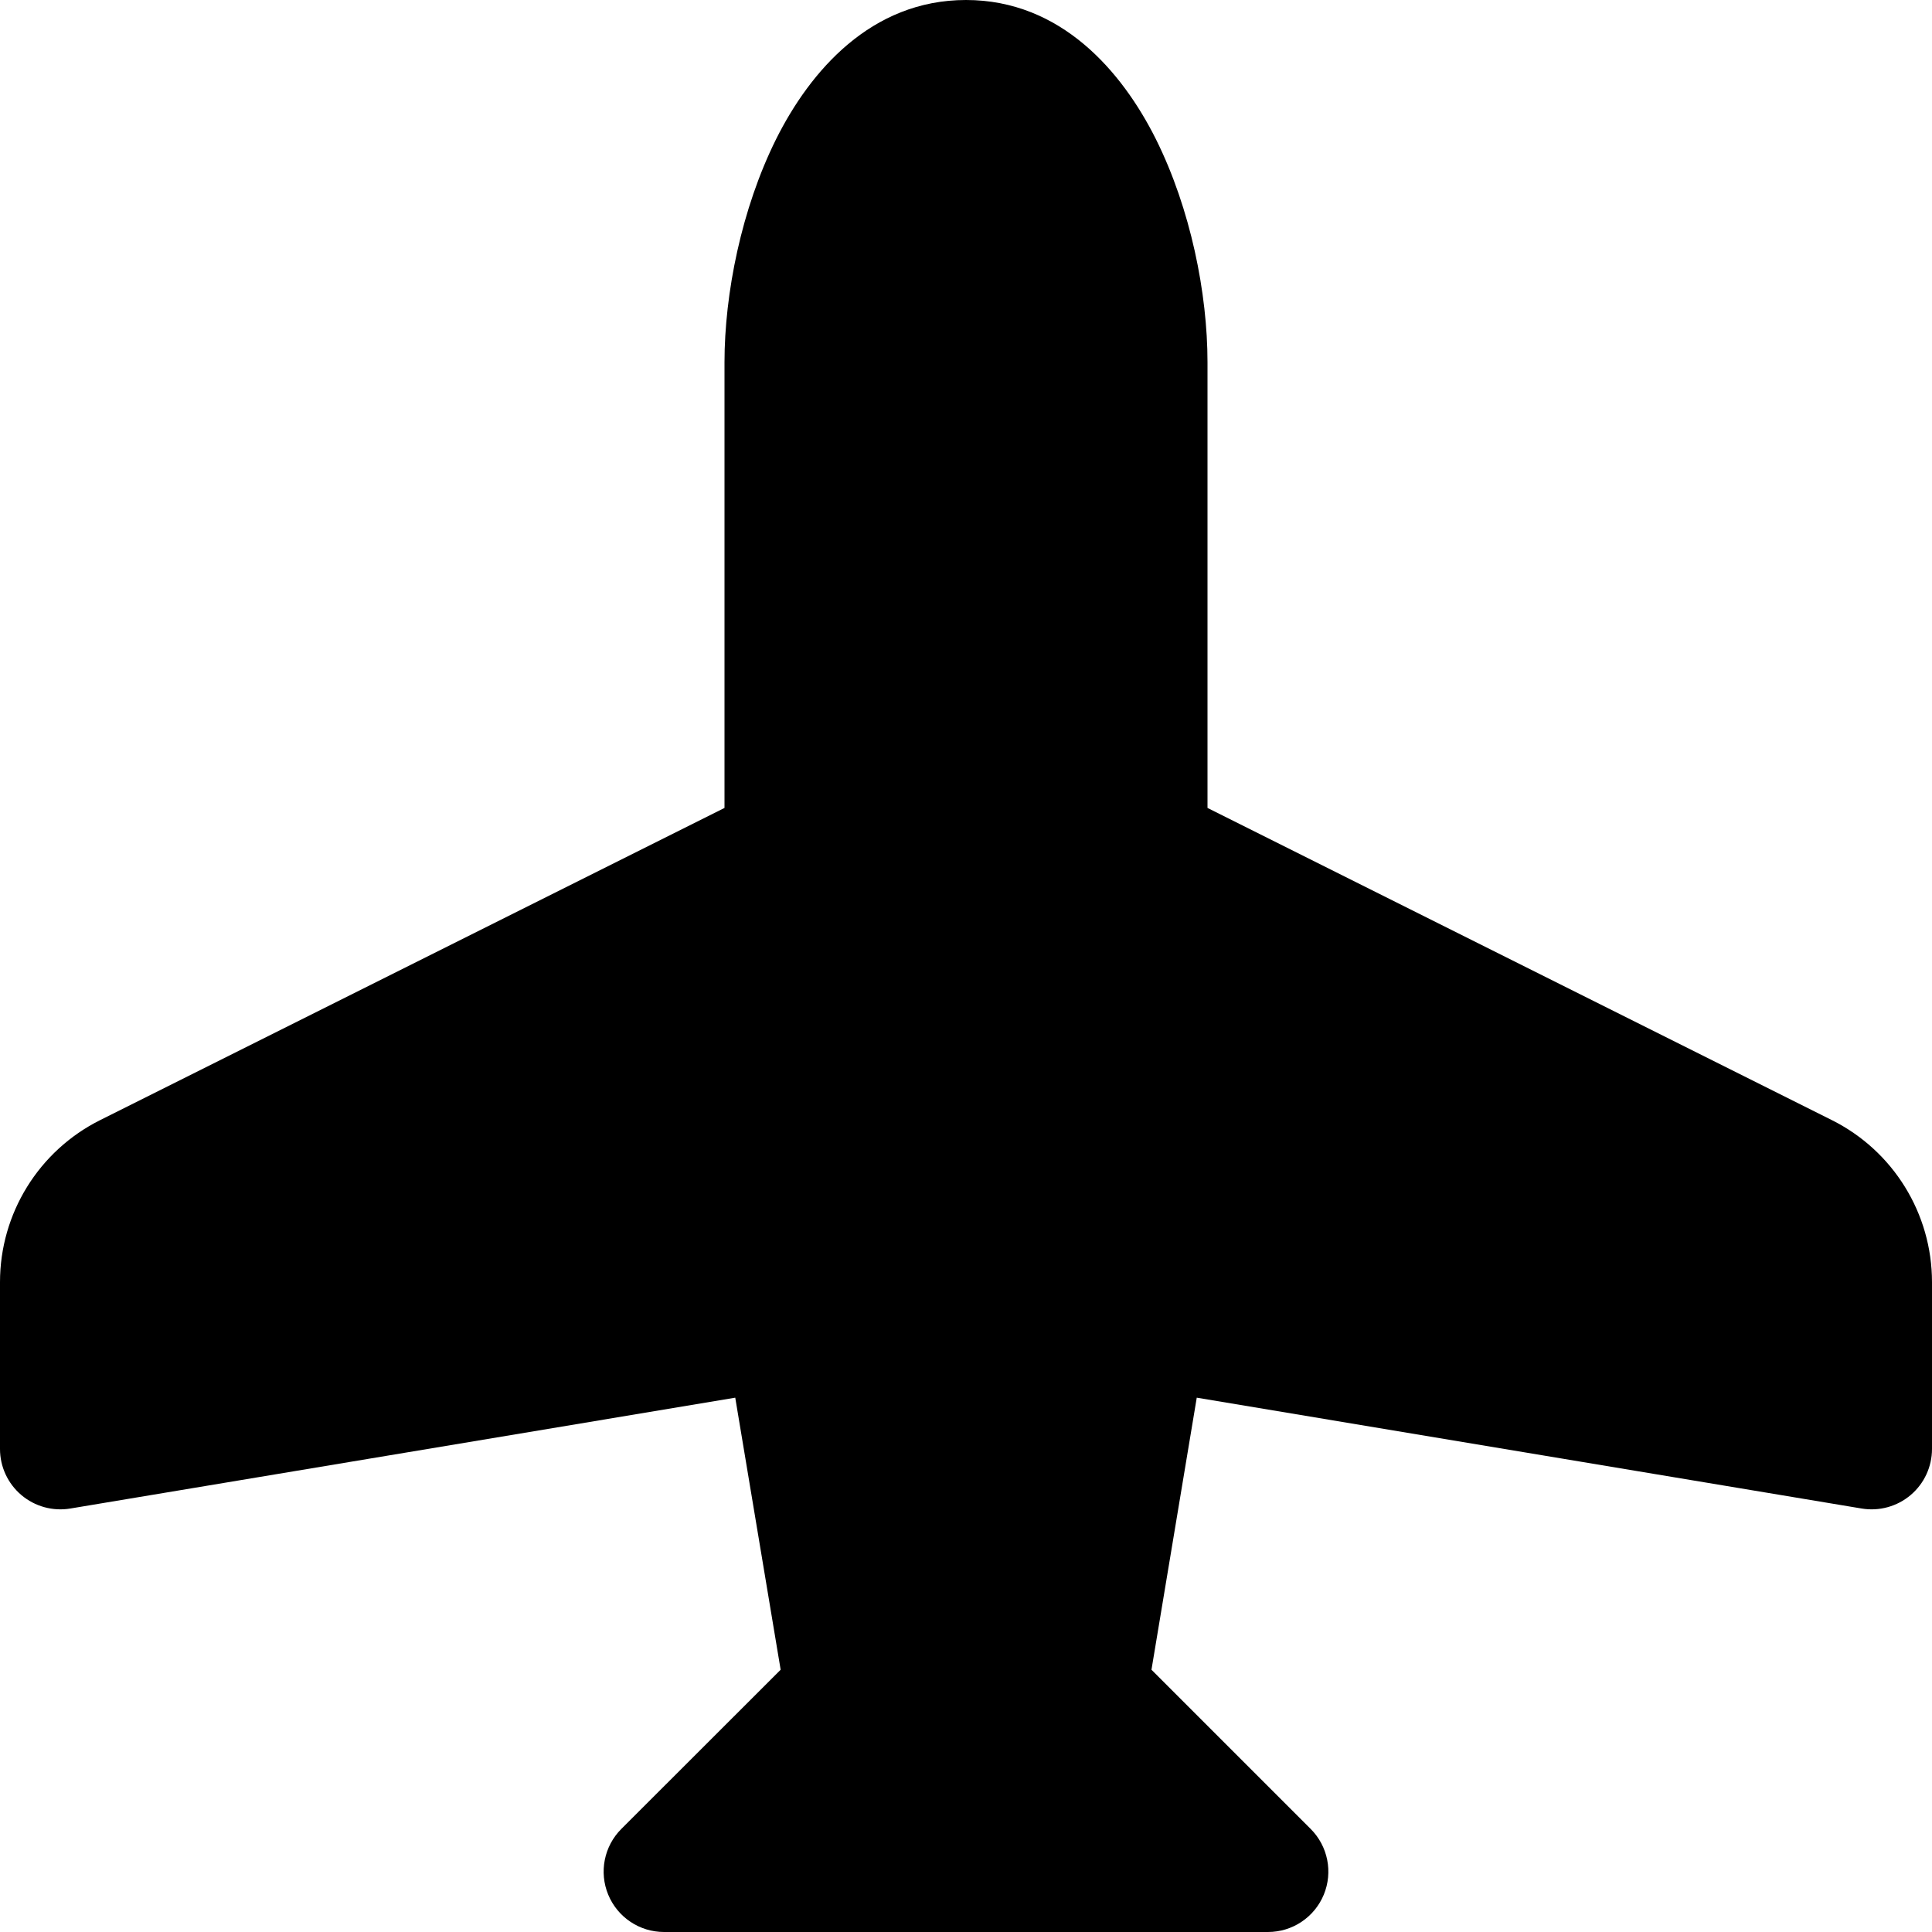
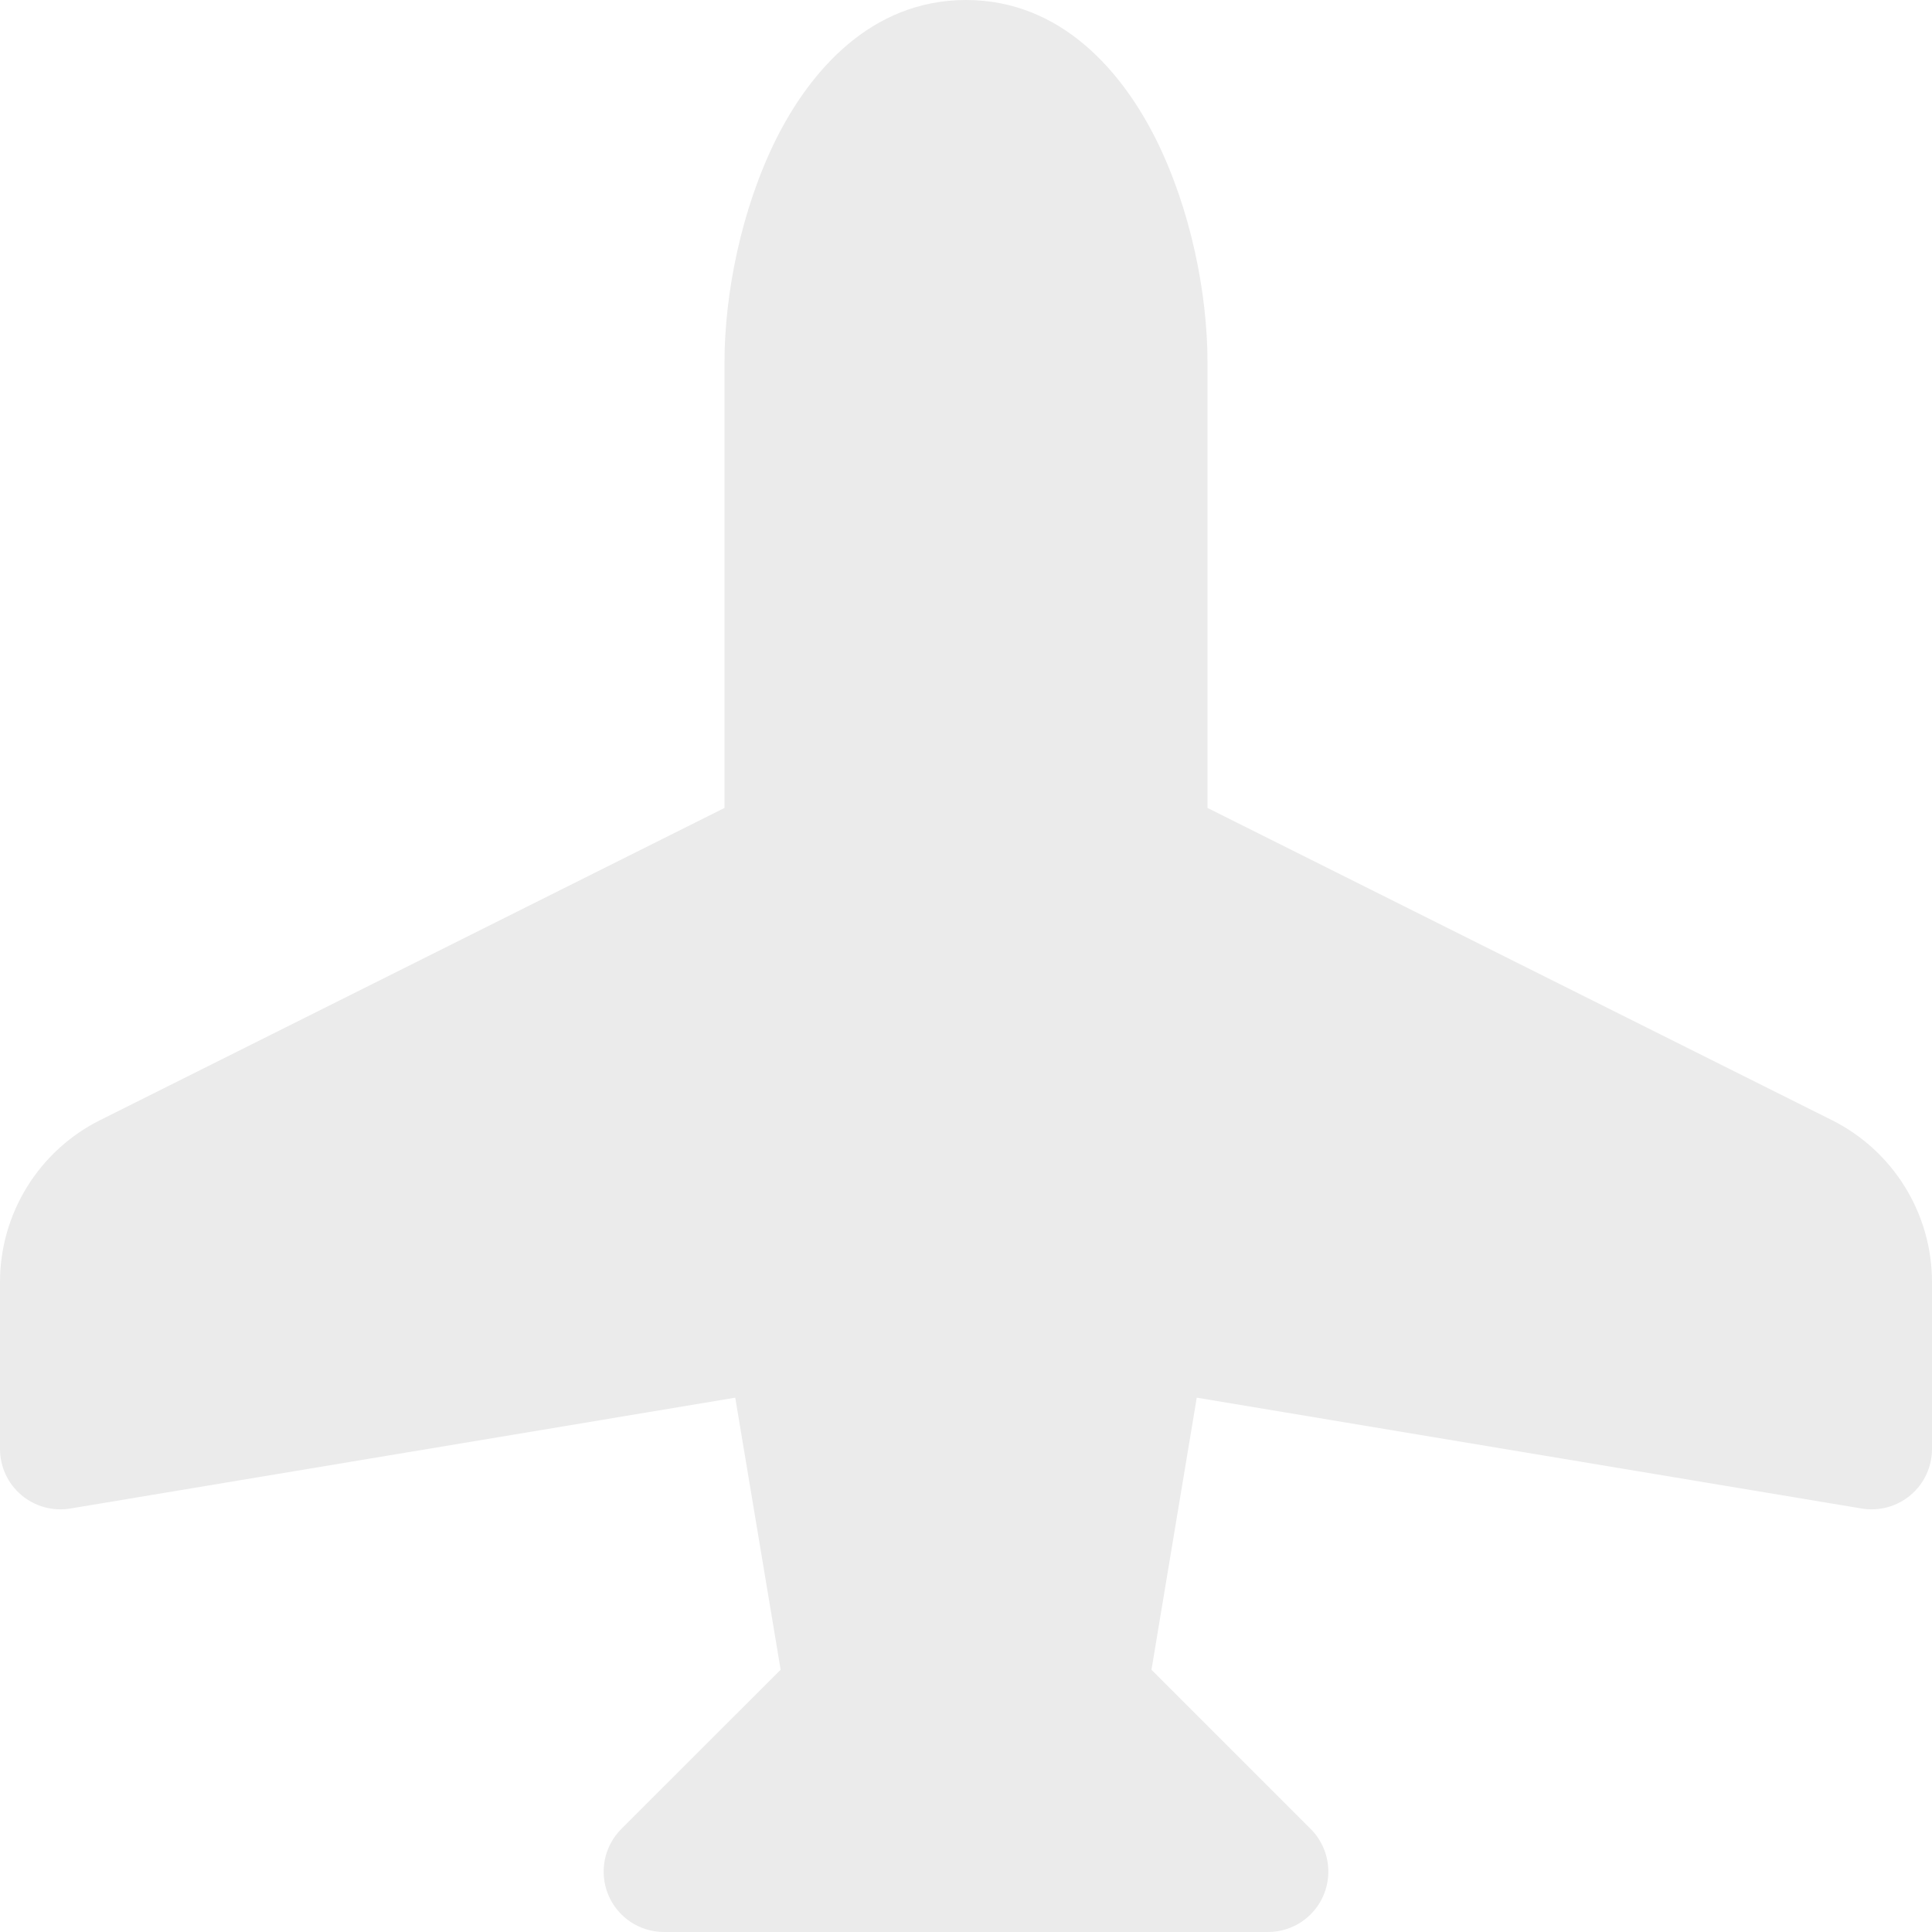
- <svg xmlns="http://www.w3.org/2000/svg" width="16" height="16" fill="currentColor" class="bi bi-airplane-fill" viewBox="0 0 16 16">
+ <svg xmlns="http://www.w3.org/2000/svg" width="16" height="16" fill="#ebebeb" class="bi bi-airplane-fill" viewBox="0 0 16 16">
  <path d="M6.428 1.151C6.708.591 7.213 0 8 0s1.292.592 1.572 1.151C9.861 1.73 10 2.431 10 3v3.691l5.17 2.585a1.5 1.5 0 0 1 .83 1.342V12a.5.5 0 0 1-.582.493l-5.507-.918-.375 2.253 1.318 1.318A.5.5 0 0 1 10.5 16h-5a.5.5 0 0 1-.354-.854l1.319-1.318-.376-2.253-5.507.918A.5.5 0 0 1 0 12v-1.382a1.5 1.5 0 0 1 .83-1.342L6 6.691V3c0-.568.14-1.271.428-1.849Z" />
</svg>
